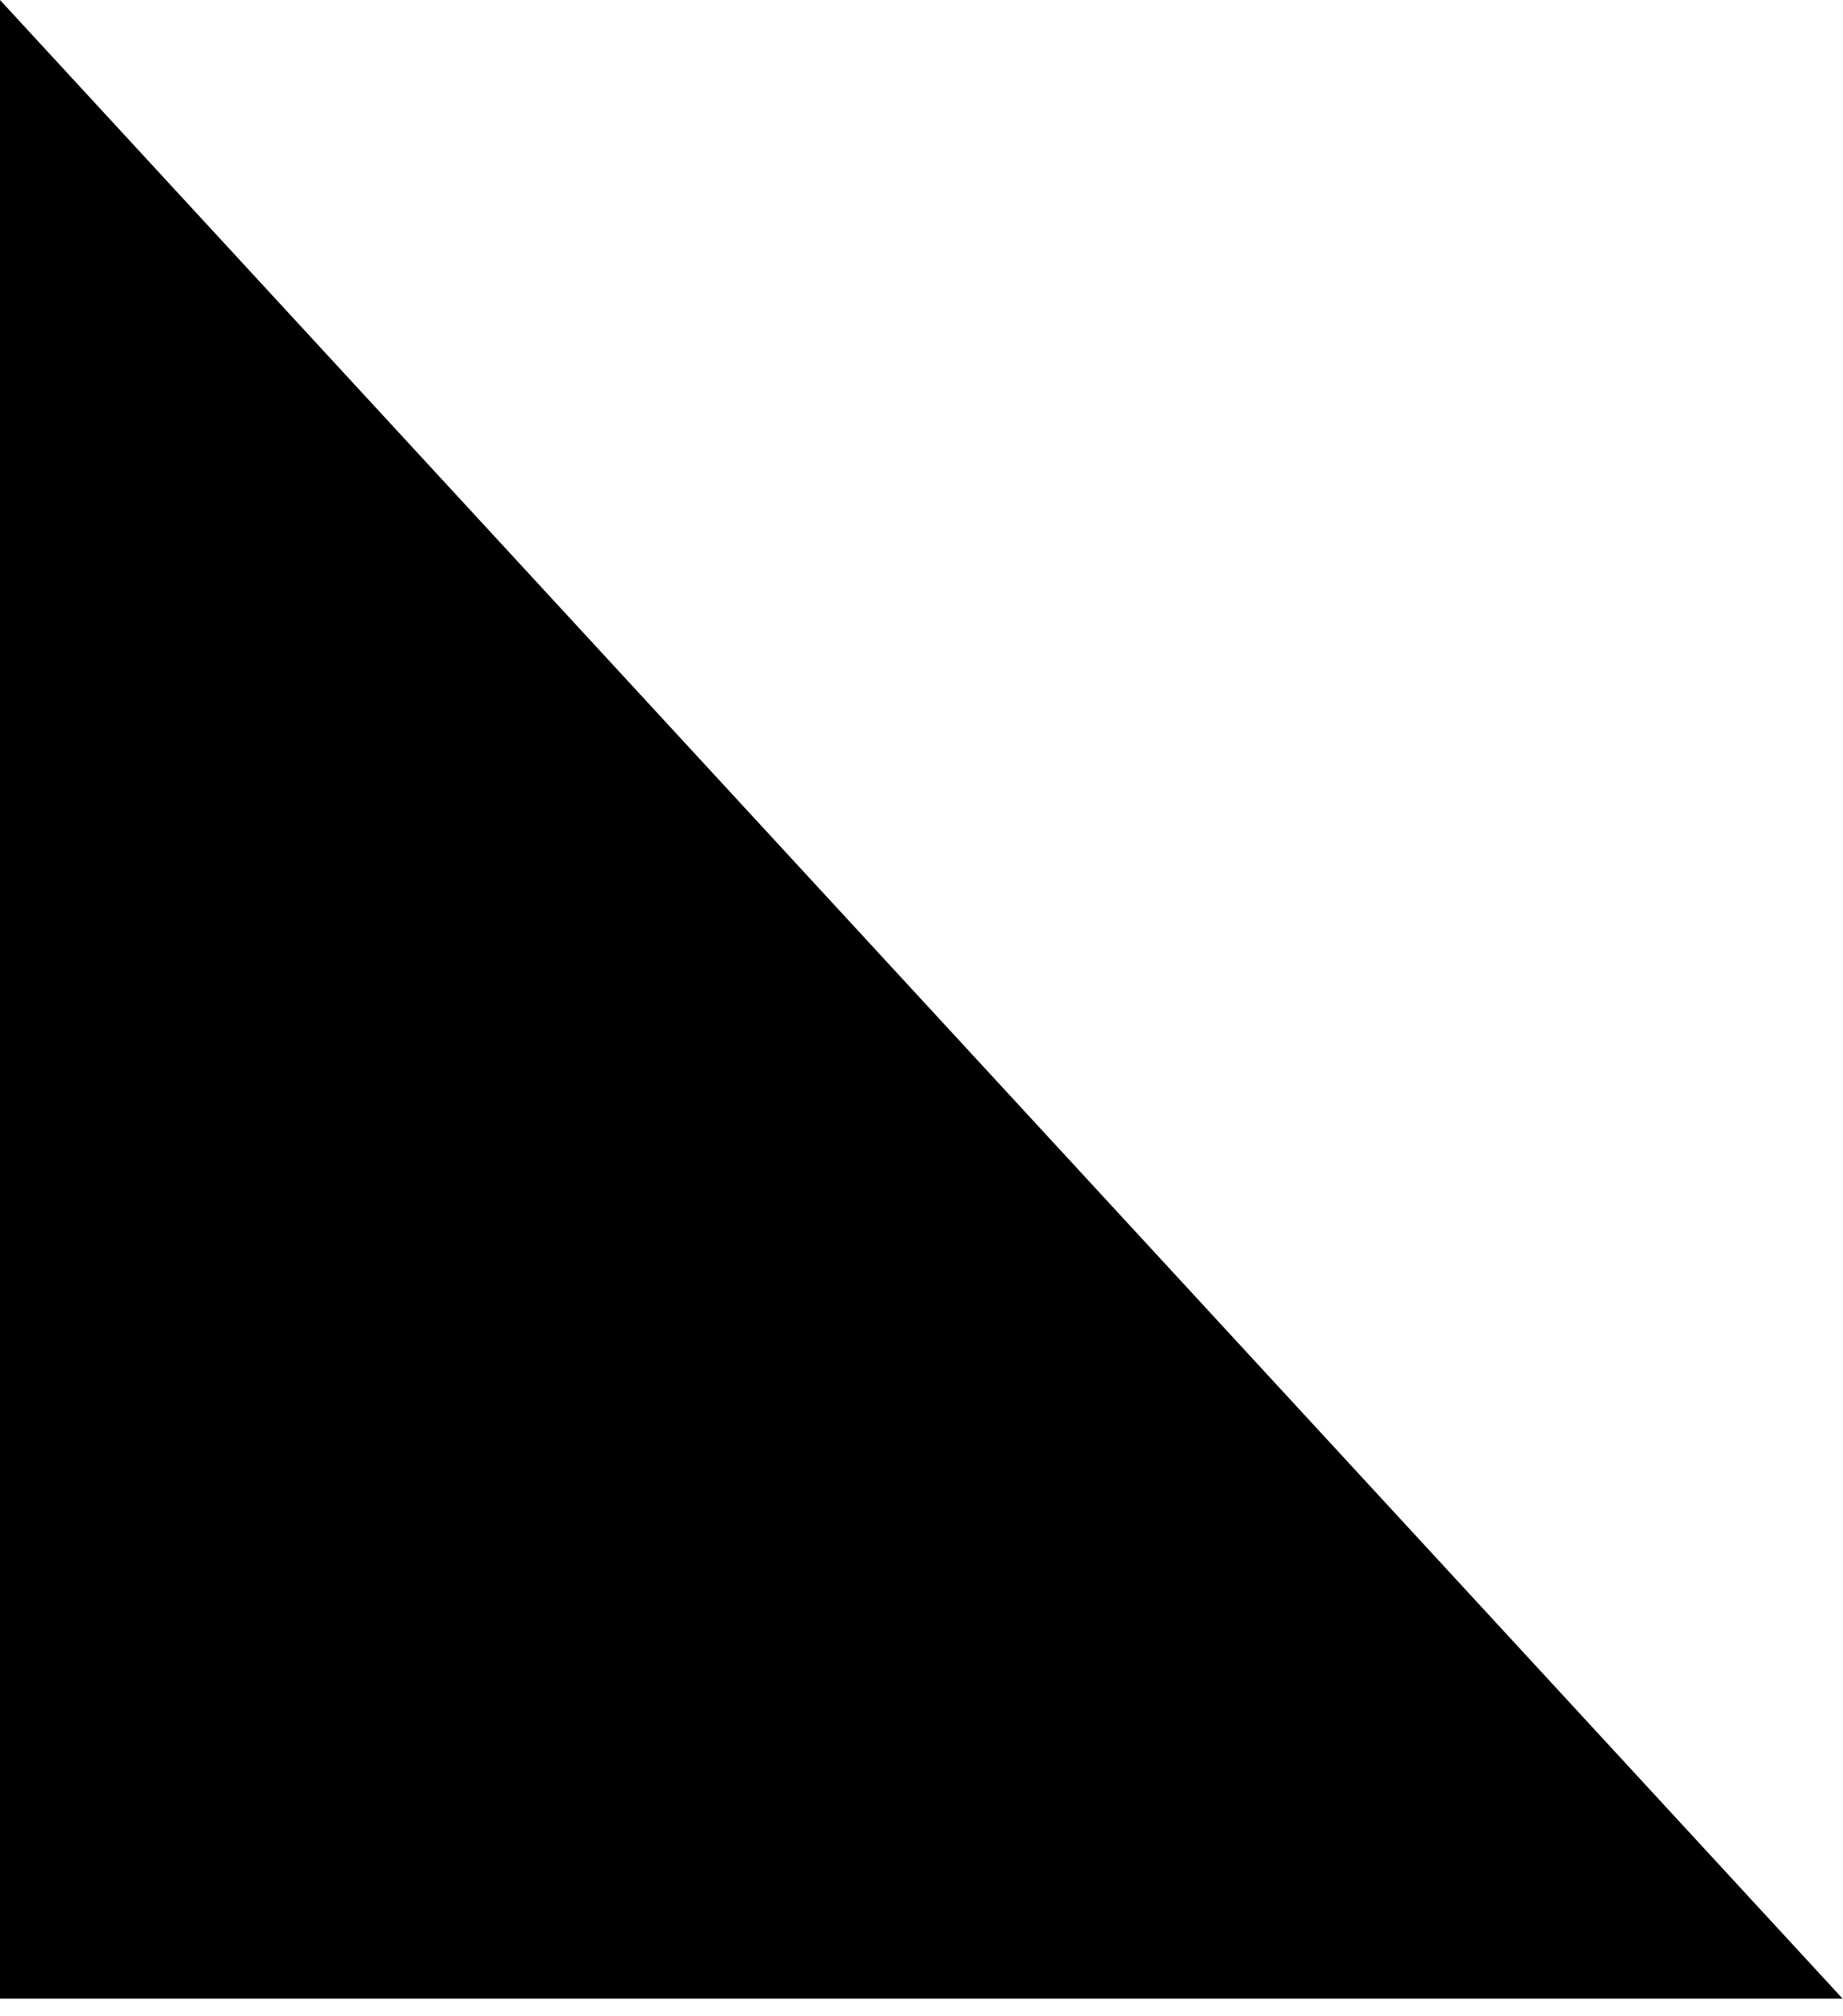
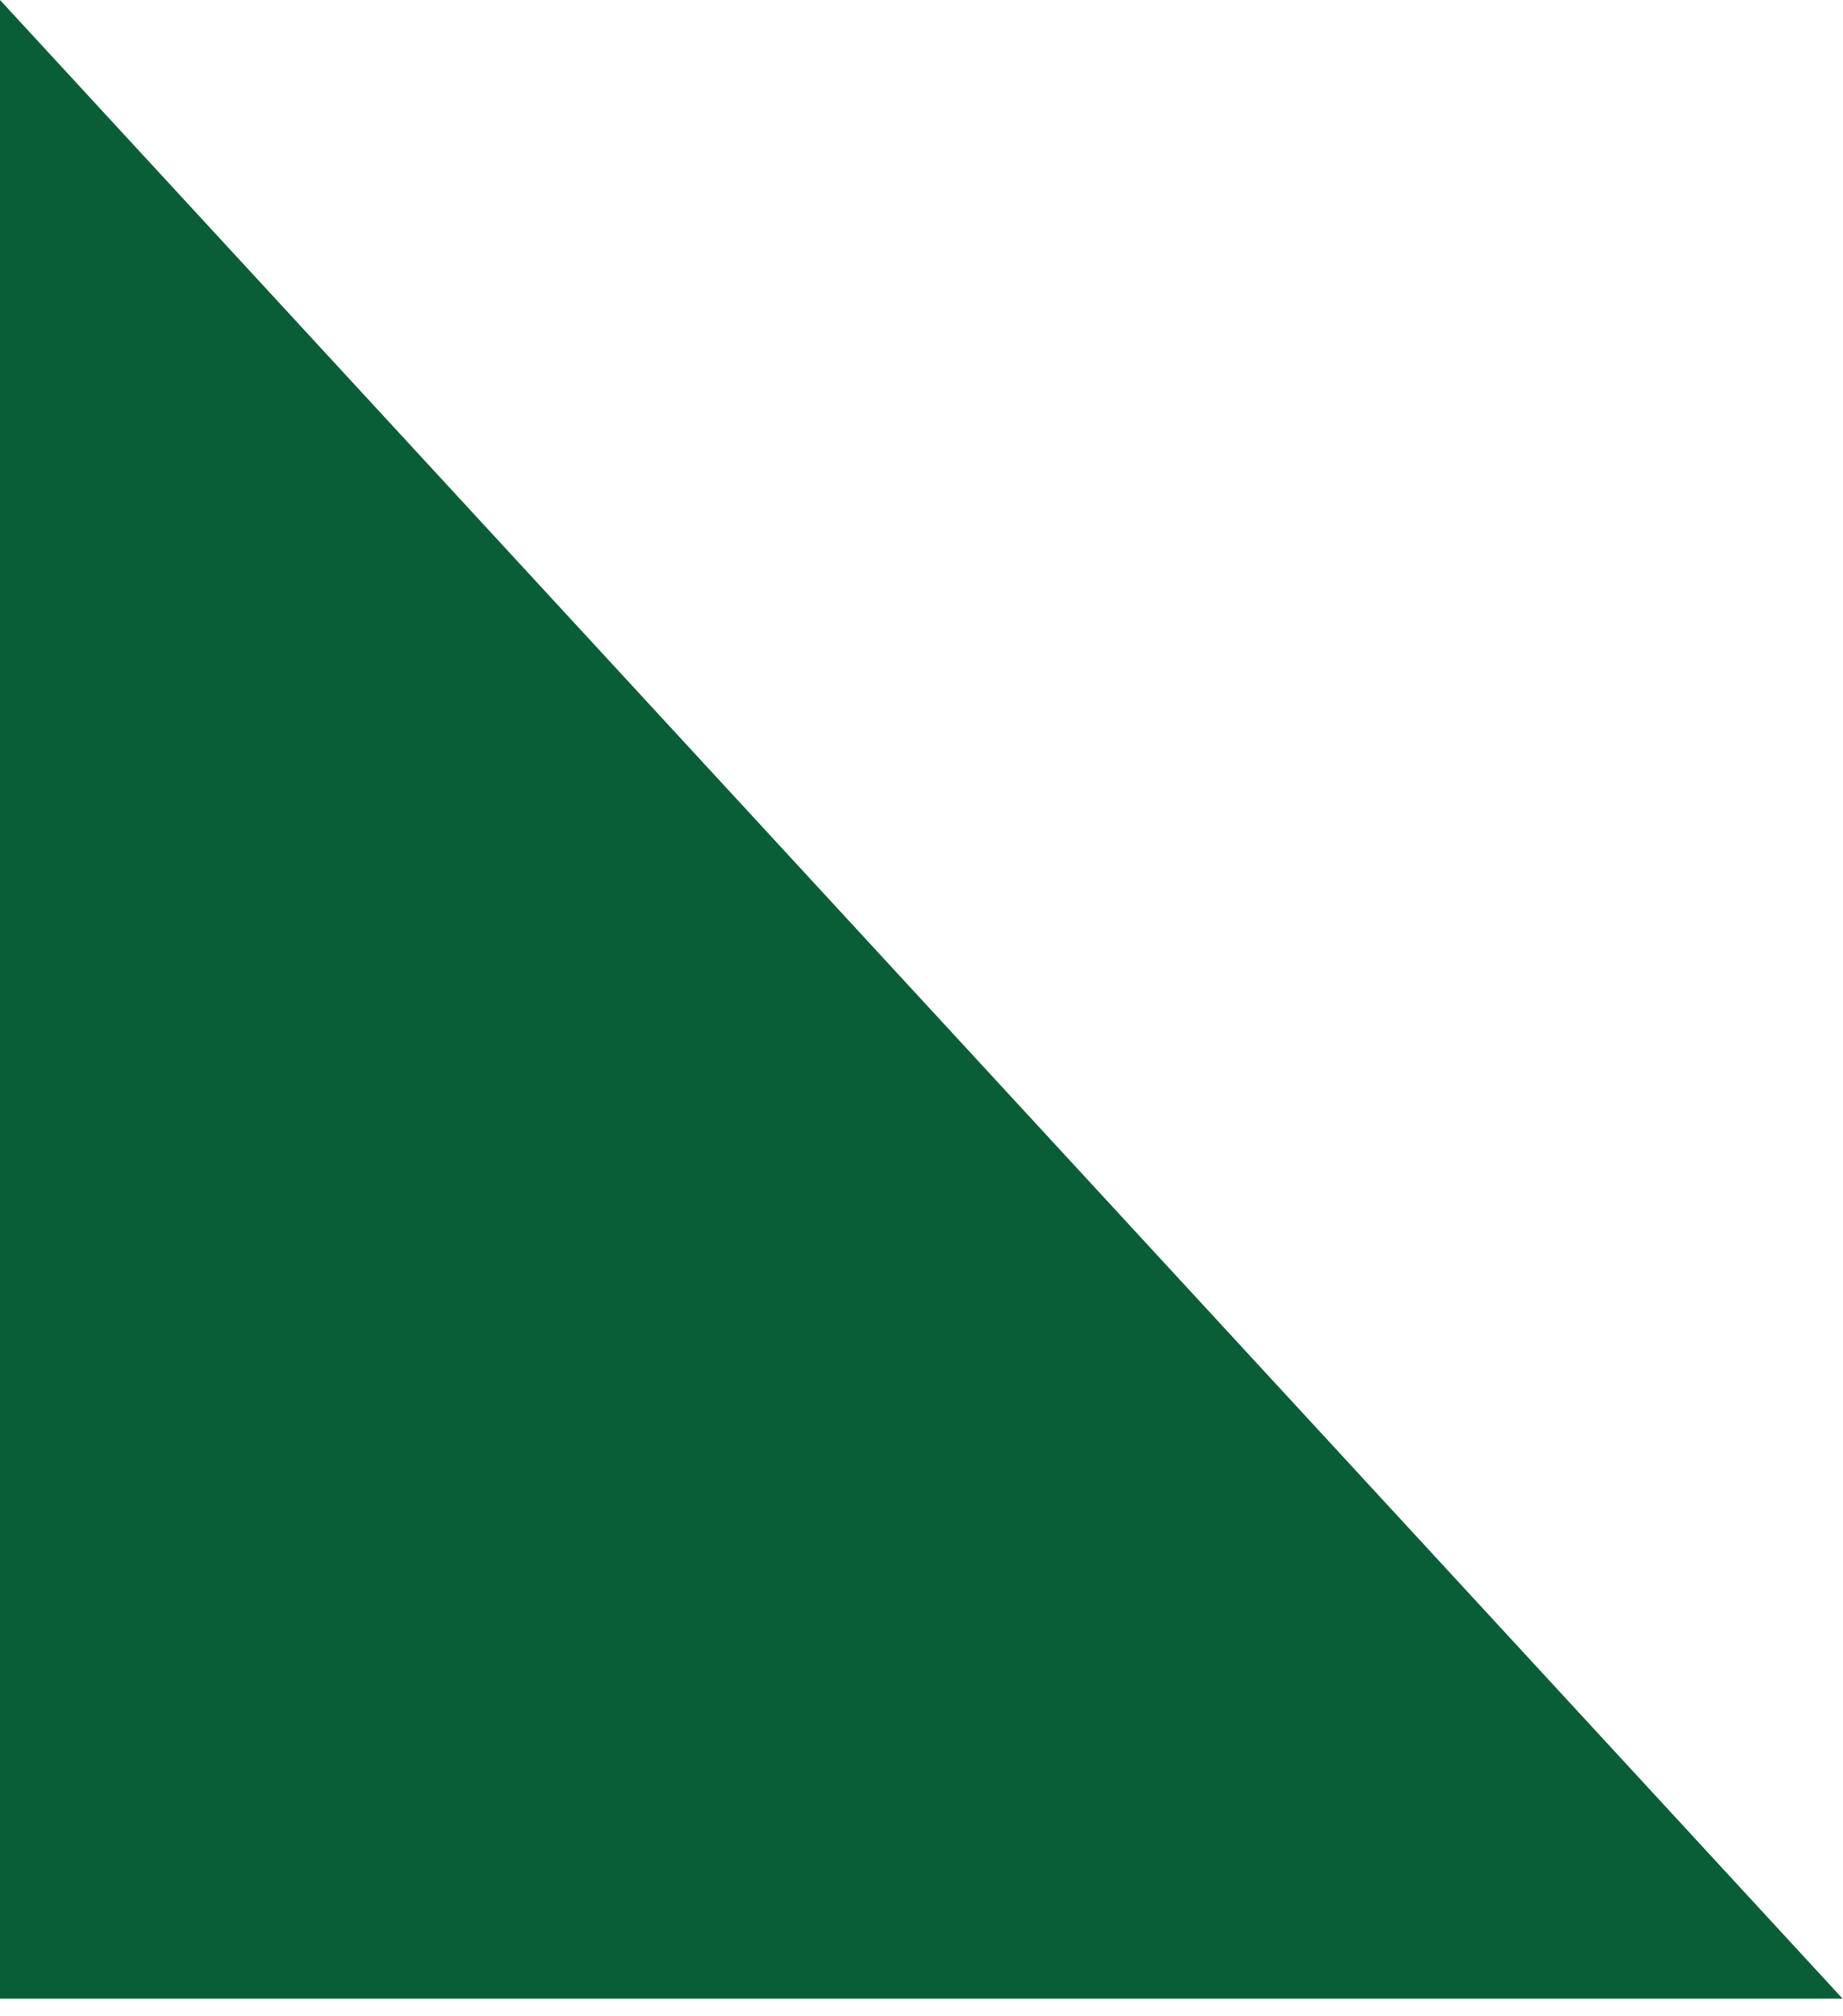
<svg xmlns="http://www.w3.org/2000/svg" width="53" height="58" viewBox="0 0 53 58" fill="none">
-   <path id="路径 8" fill-rule="evenodd" style="fill:#000000" transform="translate(-2.25 2.25)  rotate(90 28.75 26.5)" opacity="1" d="M0 53L57.5 0L57.5 53L0 53Z" />
+   <path id="路径 8" fill-rule="evenodd" style="fill:#095E38" transform="translate(-2.25 2.25)  rotate(90 28.75 26.5)" opacity="1" d="M0 53L57.5 0L57.5 53L0 53Z" />
</svg>
